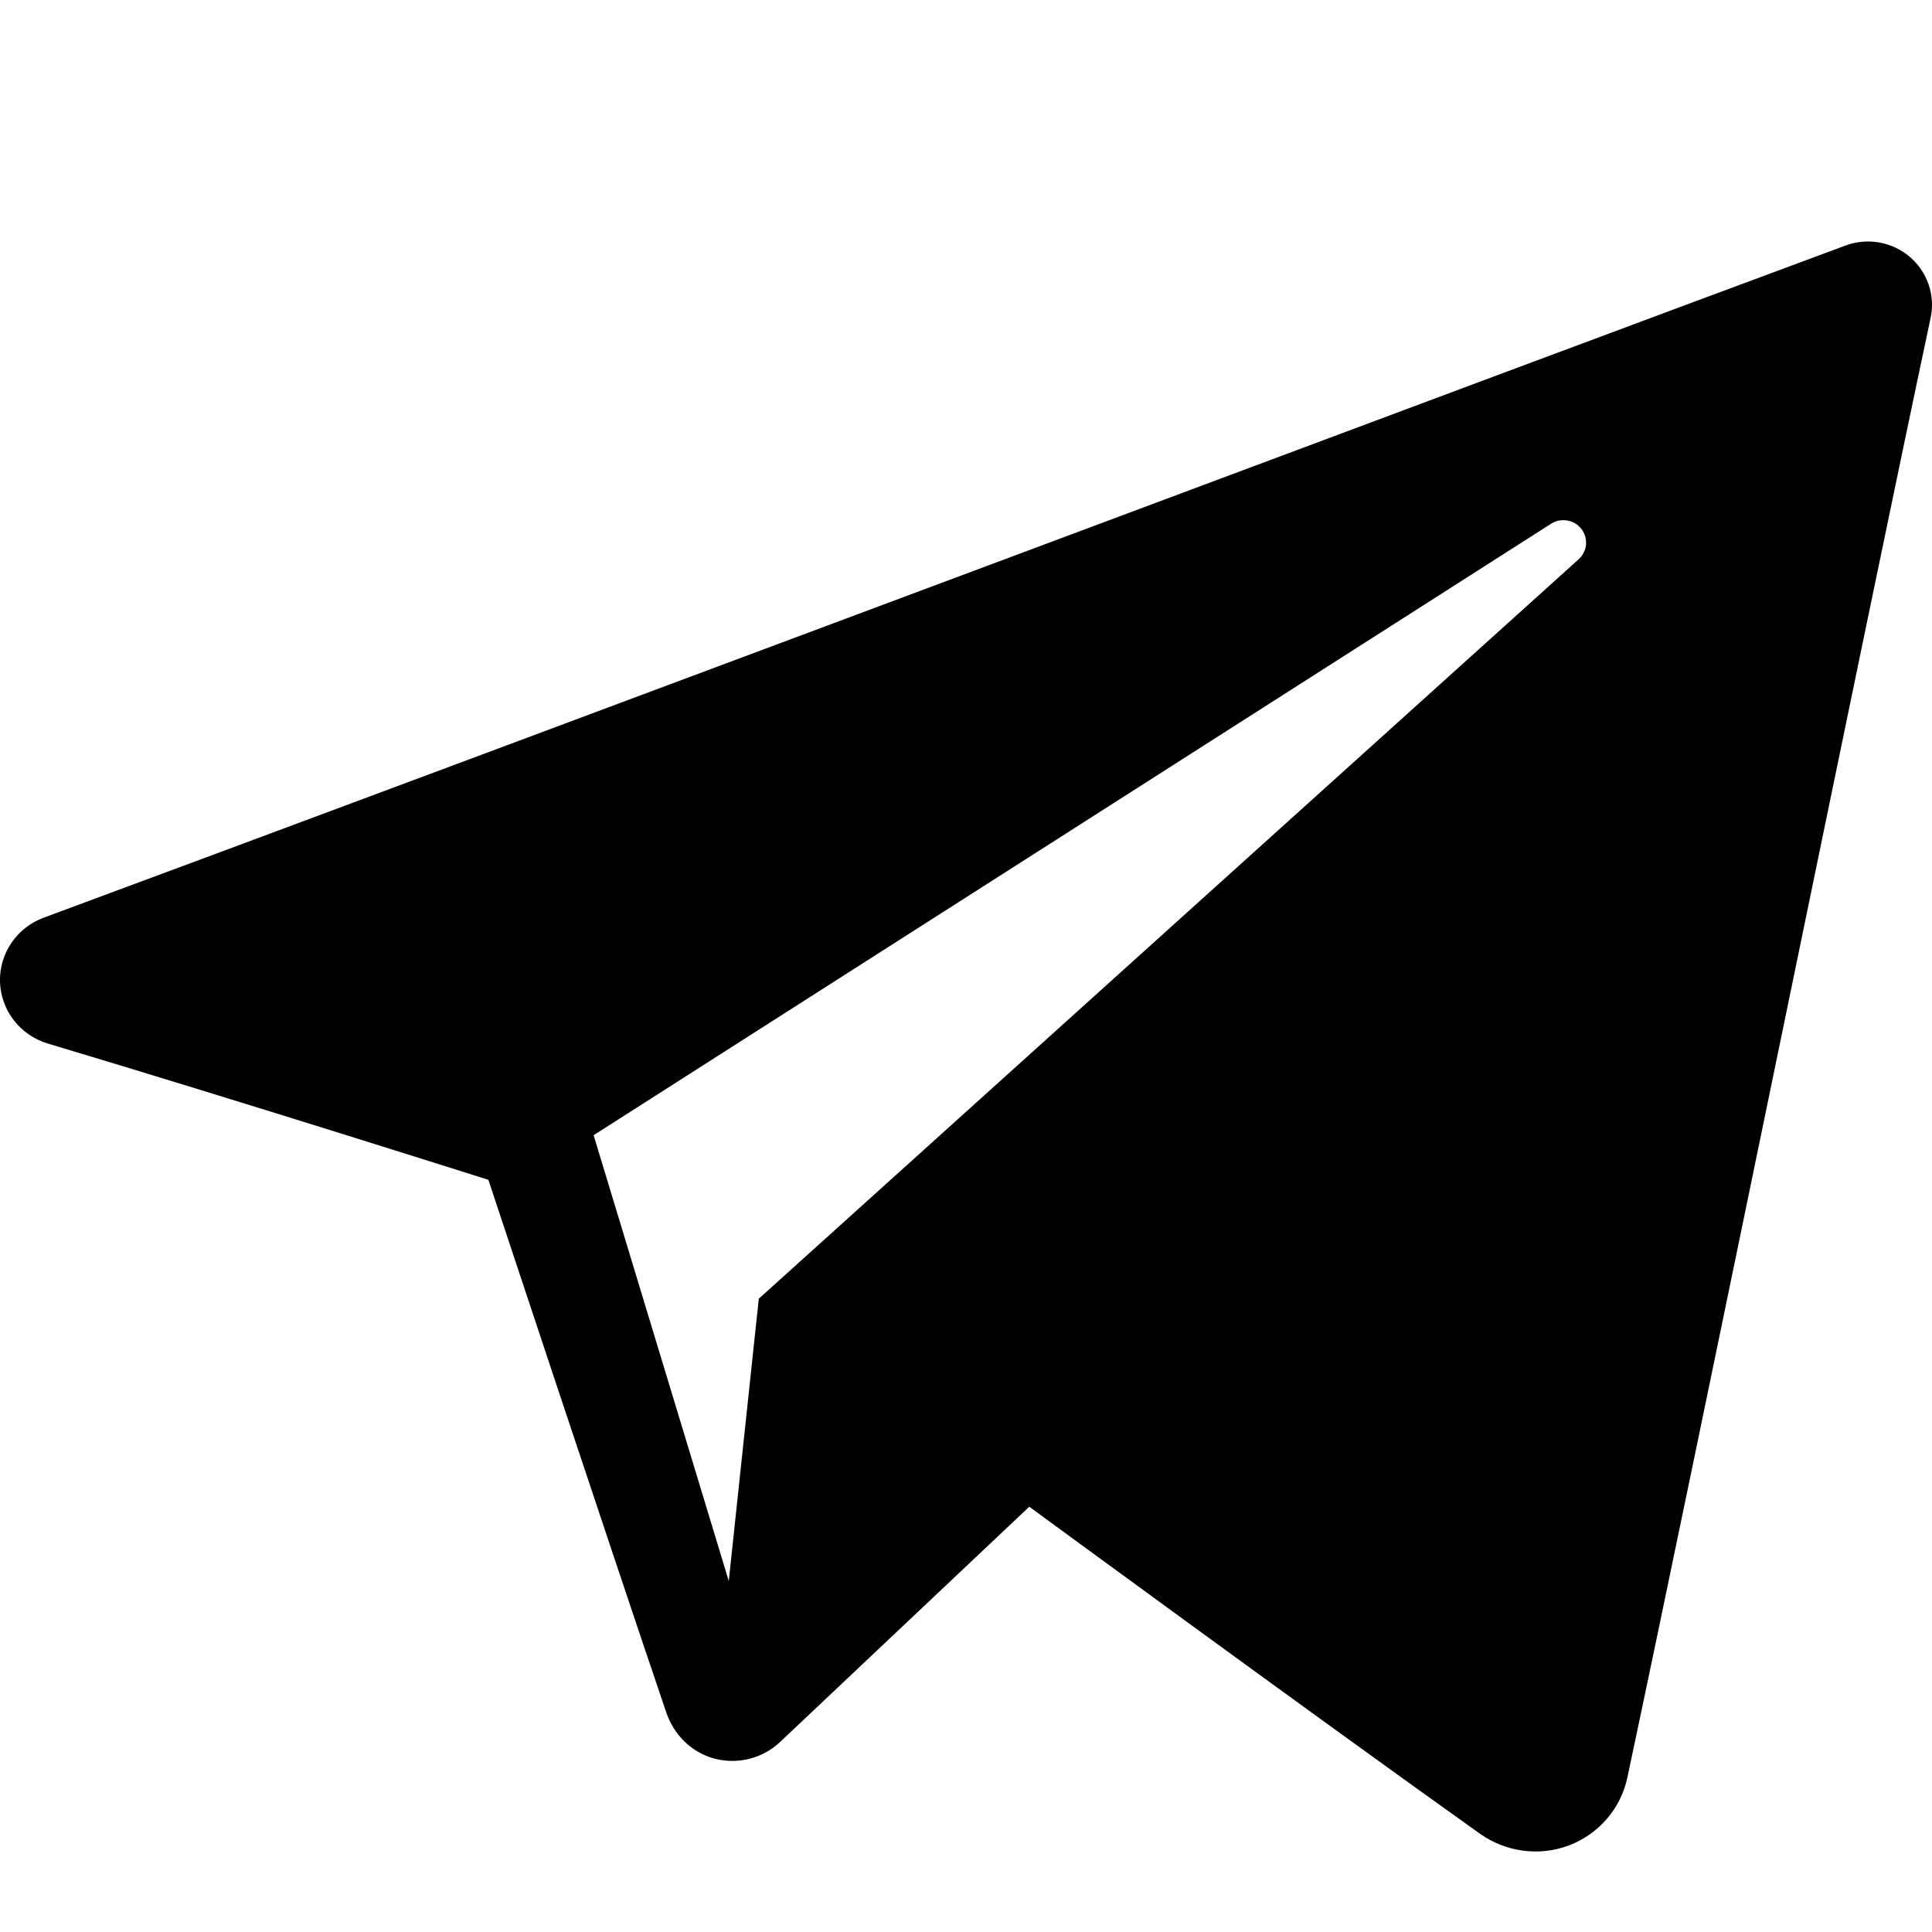
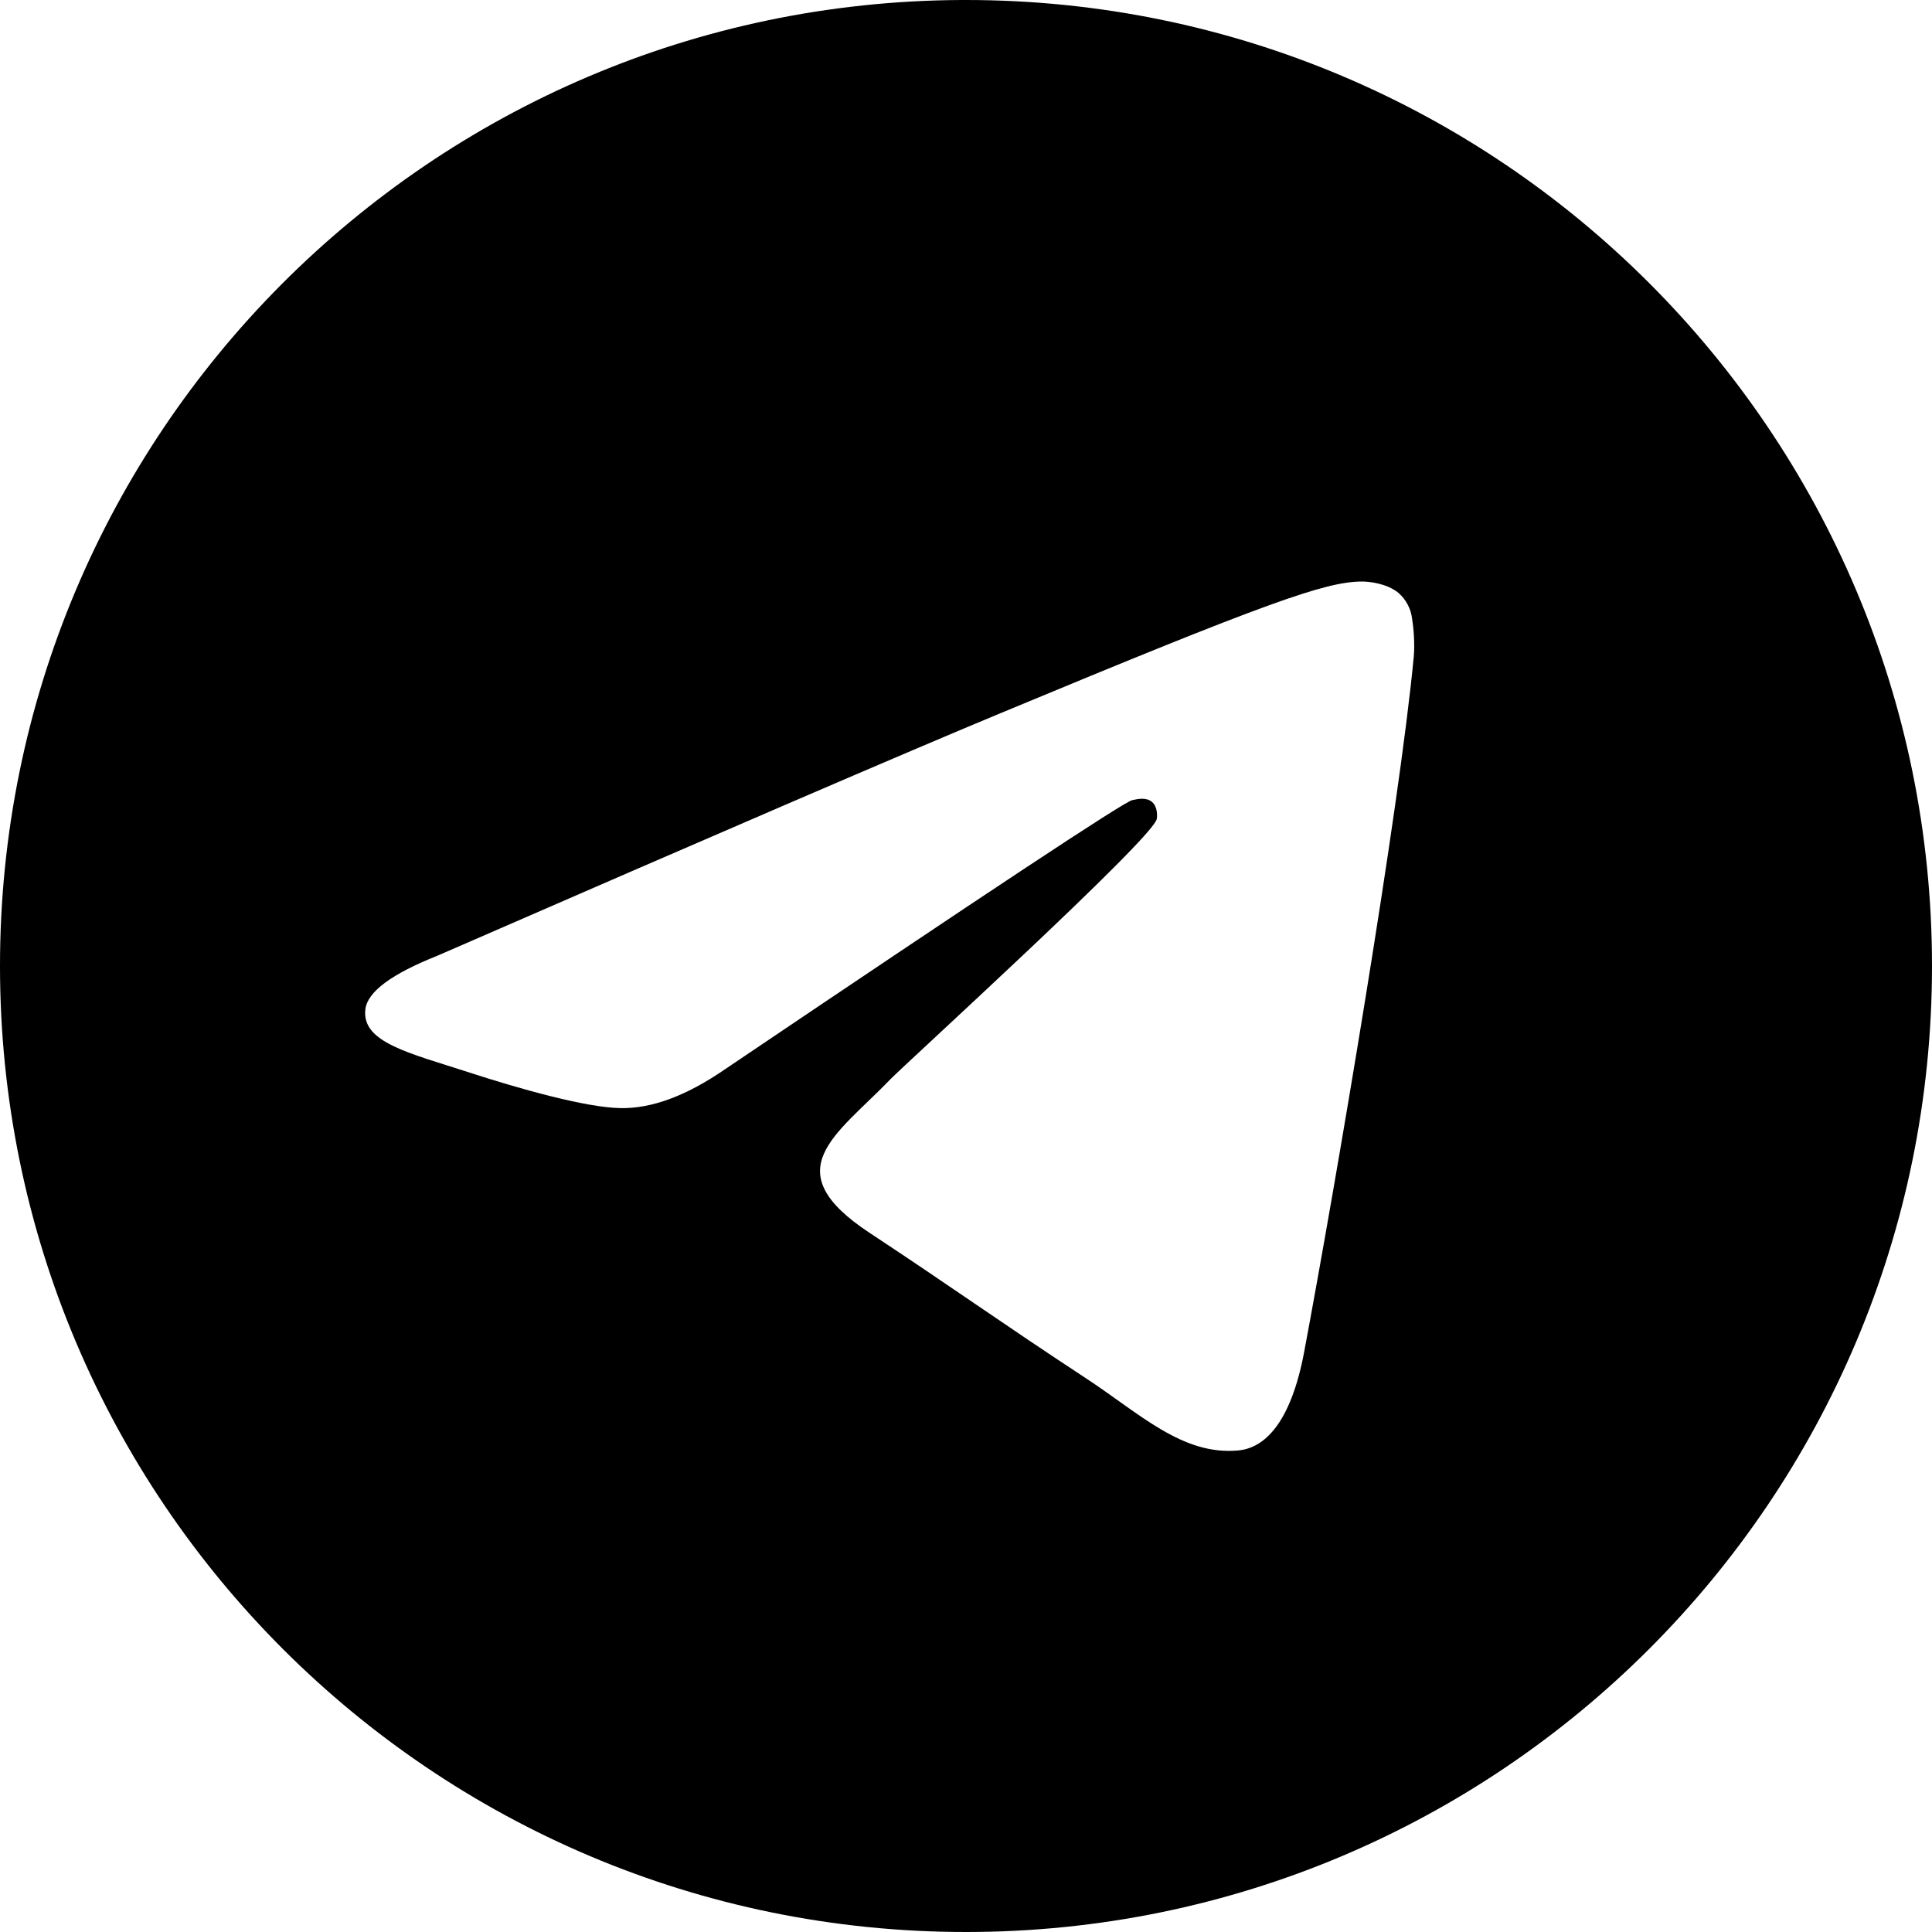
- <svg xmlns="http://www.w3.org/2000/svg" width="24px" height="24px" version="1.1" xml:space="preserve" style="fill-rule:evenodd;clip-rule:evenodd;stroke-linejoin:round;stroke-miterlimit:1.414;">
-   <path id="telegram-1" d="M18.384,22.779c0.322,0.228 0.737,0.285 1.107,0.145c0.37,-0.141 0.642,-0.457 0.724,-0.84c0.869,-4.084 2.977,-14.421 3.768,-18.136c0.06,-0.28 -0.04,-0.571 -0.26,-0.758c-0.22,-0.187 -0.525,-0.241 -0.797,-0.14c-4.193,1.552 -17.106,6.397 -22.384,8.35c-0.335,0.124 -0.553,0.446 -0.542,0.799c0.012,0.354 0.25,0.661 0.593,0.764c2.367,0.708 5.474,1.693 5.474,1.693c0,0 1.452,4.385 2.209,6.615c0.095,0.28 0.314,0.5 0.603,0.576c0.288,0.075 0.596,-0.004 0.811,-0.207c1.216,-1.148 3.096,-2.923 3.096,-2.923c0,0 3.572,2.619 5.598,4.062Zm-11.01,-8.677l1.679,5.538l0.373,-3.507c0,0 6.487,-5.851 10.185,-9.186c0.108,-0.098 0.123,-0.262 0.033,-0.377c-0.089,-0.115 -0.253,-0.142 -0.376,-0.064c-4.286,2.737 -11.894,7.596 -11.894,7.596Z" />
+ <svg xmlns="http://www.w3.org/2000/svg" width="24" height="24" viewBox="0 0 24 24" fill="currentColor" aria-hidden="true">
+   <path d="M11.944 0A12 12 0 0 0 0 12a12 12 0 0 0 12 12 12 12 0 0 0 12-12A12 12 0 0 0 12 0a12 12 0 0 0-.056 0zm4.962 7.224c.1-.002.321.023.465.14a.506.506 0 0 1 .171.325c.016.093.036.306.02.472-.18 1.898-.962 6.502-1.36 8.627-.168.9-.499 1.201-.82 1.23-.696.065-1.225-.46-1.9-.902-1.056-.693-1.653-1.124-2.678-1.8-1.185-.78-.417-1.21.258-1.91.177-.184 3.247-2.977 3.307-3.23.007-.032.014-.15-.056-.212s-.174-.041-.249-.024c-.106.024-1.793 1.14-5.061 3.345-.48.33-.913.49-1.302.48-.428-.008-1.252-.241-1.865-.44-.752-.245-1.349-.374-1.297-.789.027-.216.325-.437.893-.663 3.498-1.524 5.83-2.529 6.998-3.014 3.332-1.386 4.025-1.627 4.476-1.635z" />
</svg>
